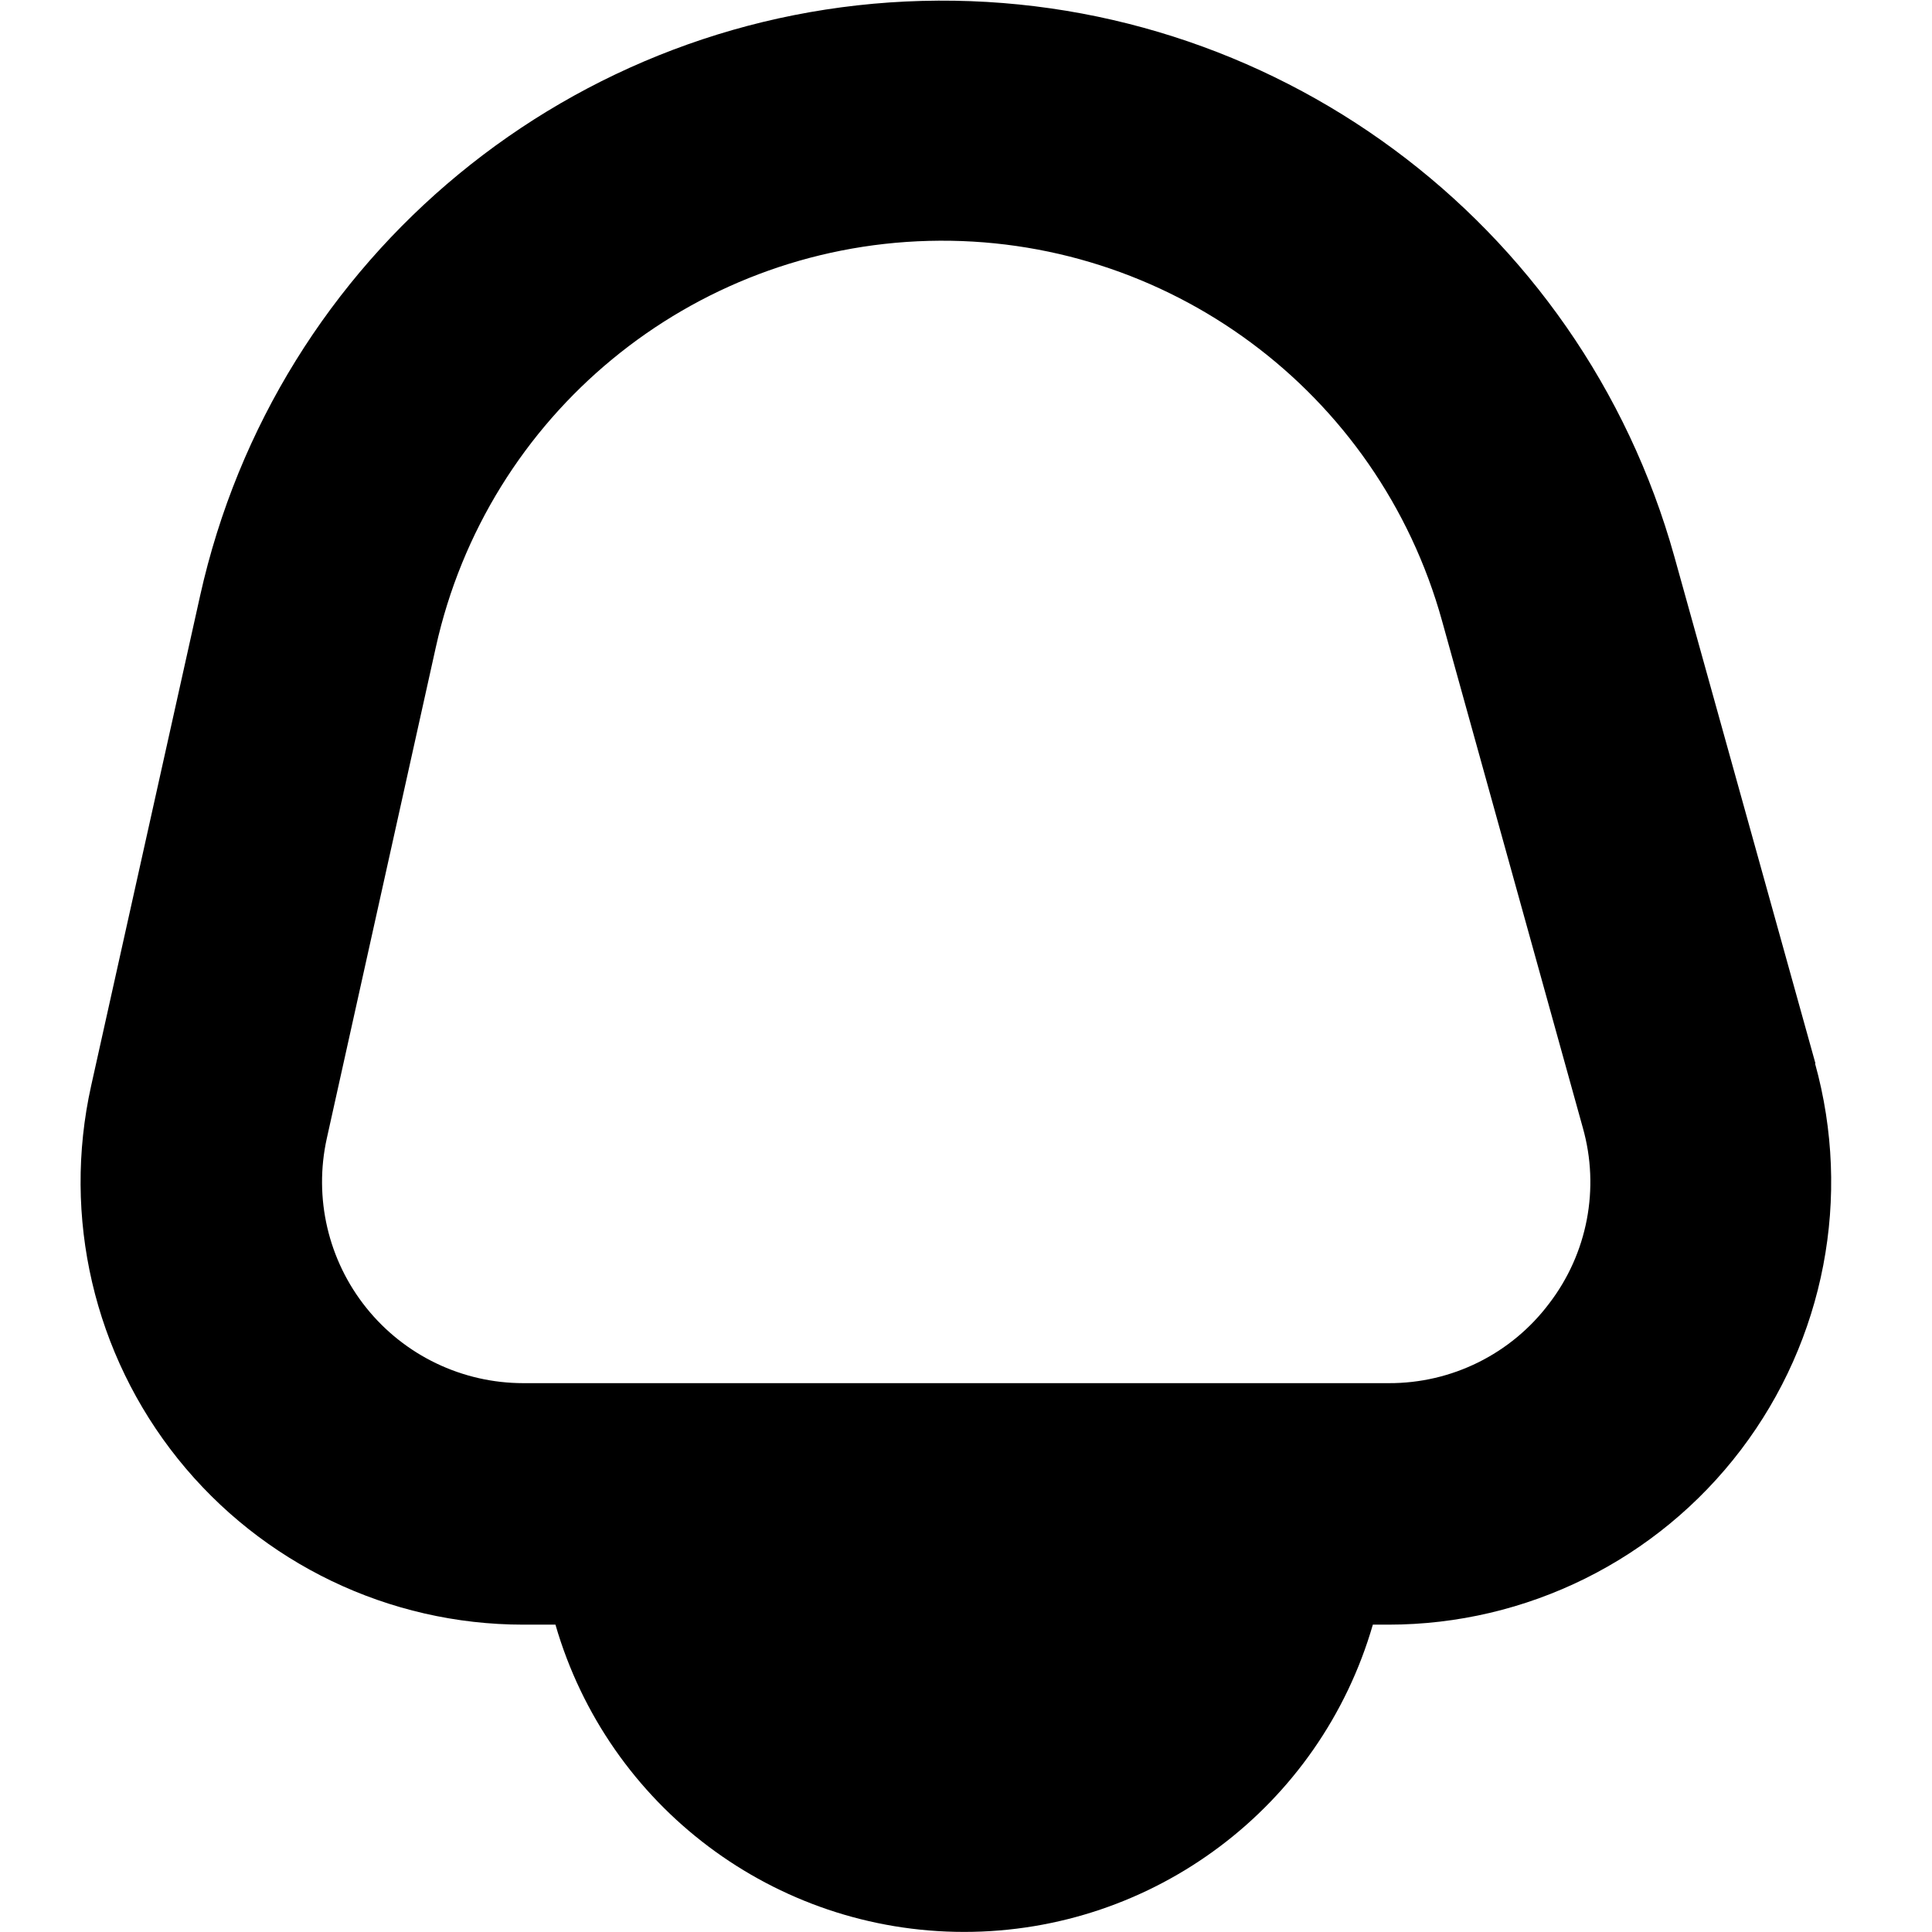
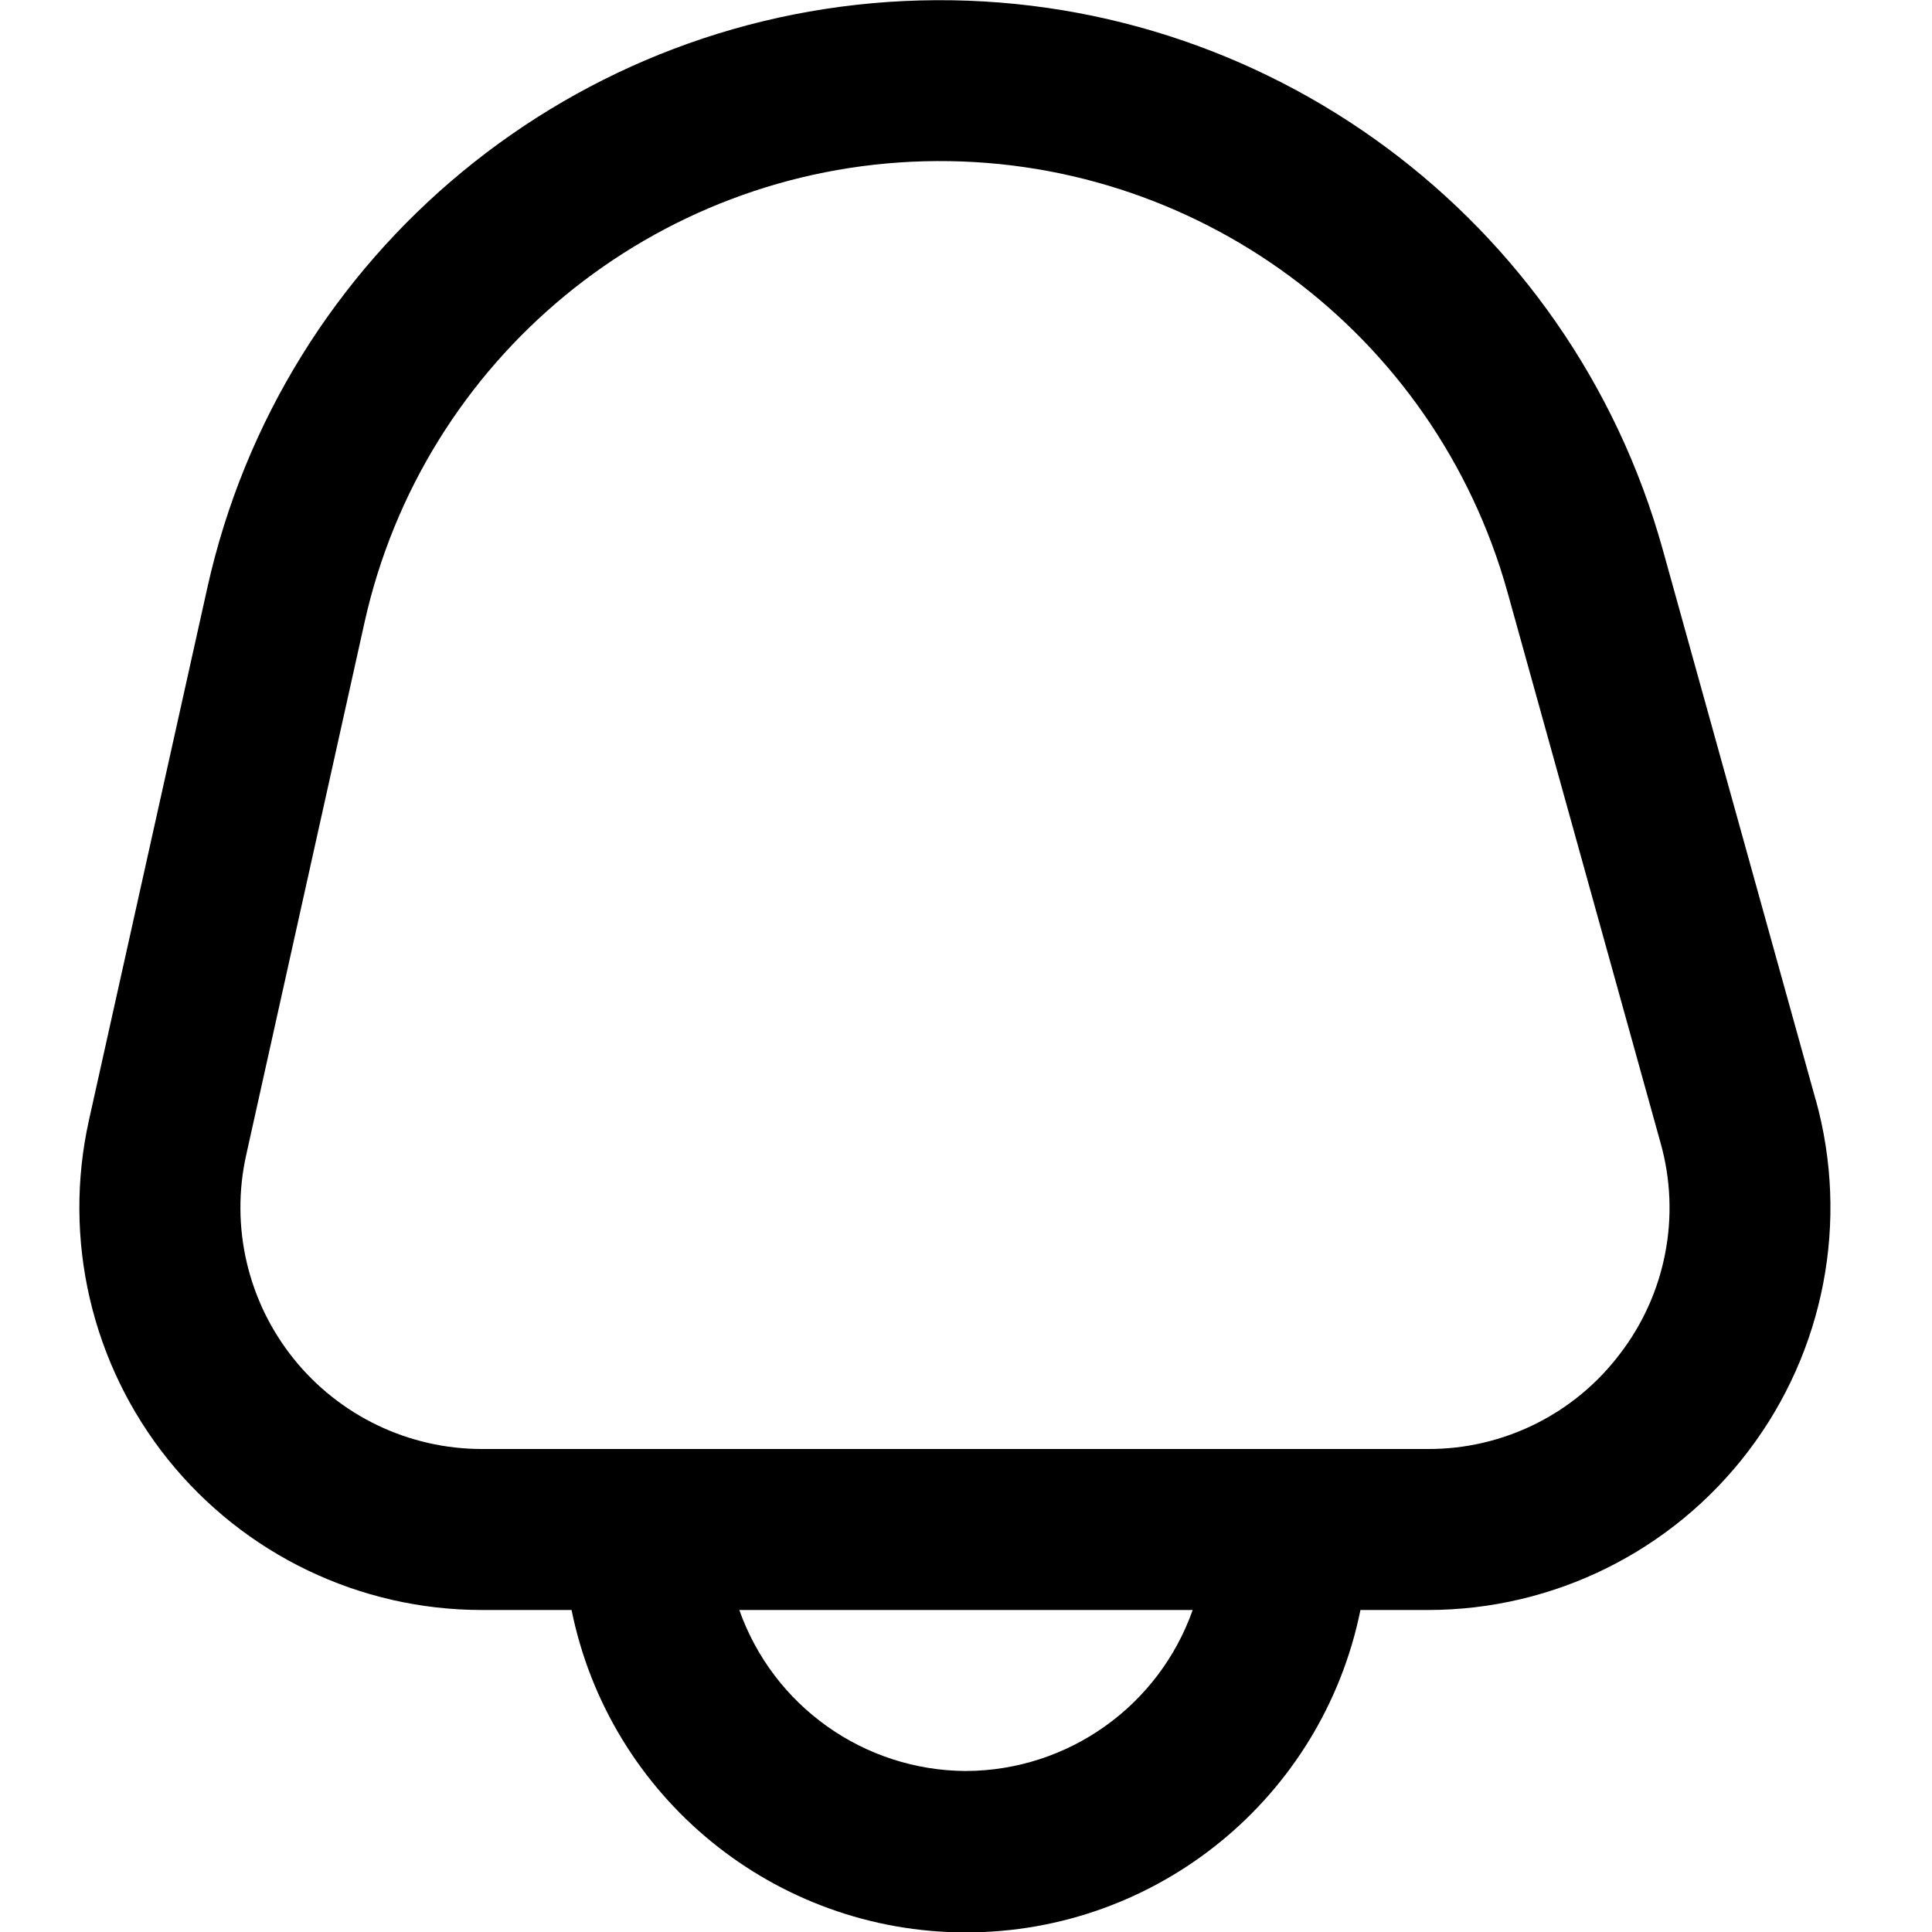
- <svg xmlns="http://www.w3.org/2000/svg" id="Bold" viewBox="0 0 24 24" width="512" height="512">
-   <path d="M22.552,13.21,20.8,6.916A9.443,9.443,0,0,0,2.486,7.4L1.132,13.489A5.5,5.5,0,0,0,6.5,20.182h.4a5.285,5.285,0,0,0,10.154,0h.193a5.5,5.5,0,0,0,5.3-6.972Zm-3.309,2.984a2.48,2.48,0,0,1-1.991.988H6.5a2.5,2.5,0,0,1-2.44-3.042l1.354-6.1a6.443,6.443,0,0,1,12.5-.326l1.748,6.294A2.478,2.478,0,0,1,19.243,16.194Z" />
+ <svg xmlns="http://www.w3.org/2000/svg" id="Outline" viewBox="0 0 24 24" width="512" height="512">
+   <path d="M22.555,13.662l-1.9-6.836A9.321,9.321,0,0,0,2.576,7.3L1.105,13.915A5,5,0,0,0,5.986,20H7.1a5,5,0,0,0,9.8,0h.838a5,5,0,0,0,4.818-6.338ZM12,22a3,3,0,0,1-2.816-2h5.632A3,3,0,0,1,12,22Zm8.126-5.185A2.977,2.977,0,0,1,17.737,18H5.986a3,3,0,0,1-2.928-3.651l1.47-6.616a7.321,7.321,0,0,1,14.2-.372l1.9,6.836A2.977,2.977,0,0,1,20.126,16.815Z" />
</svg>
